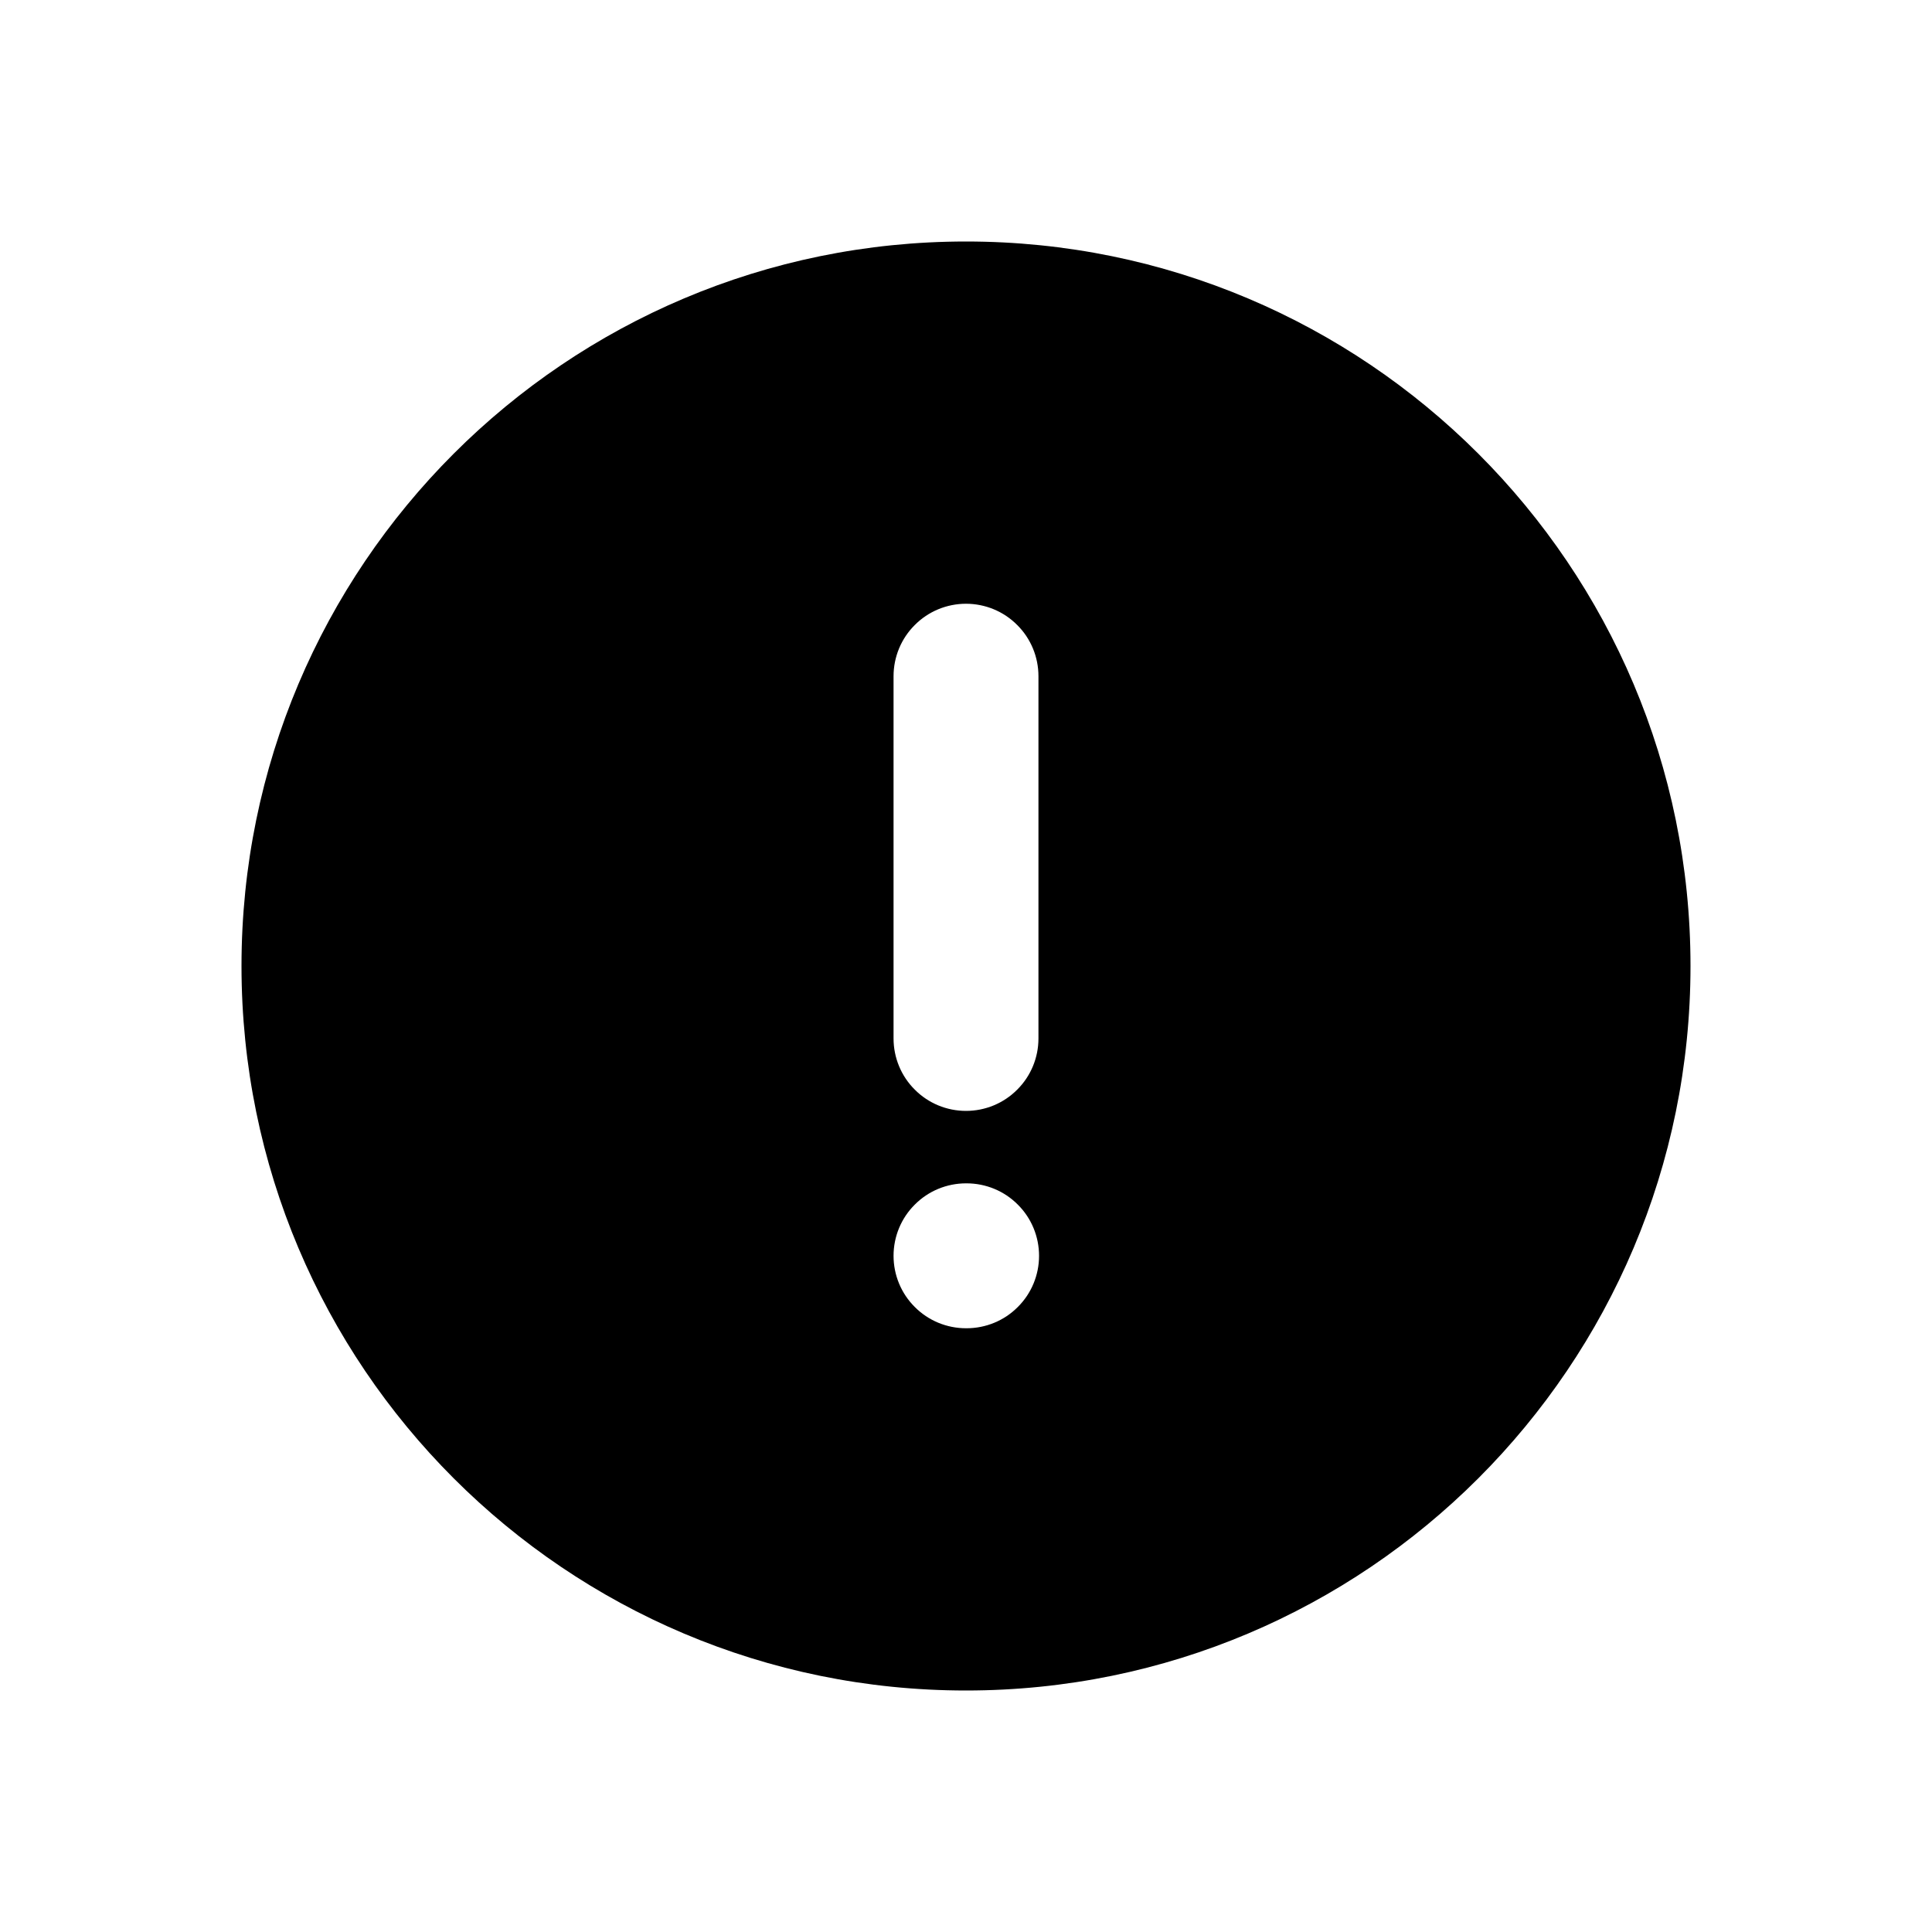
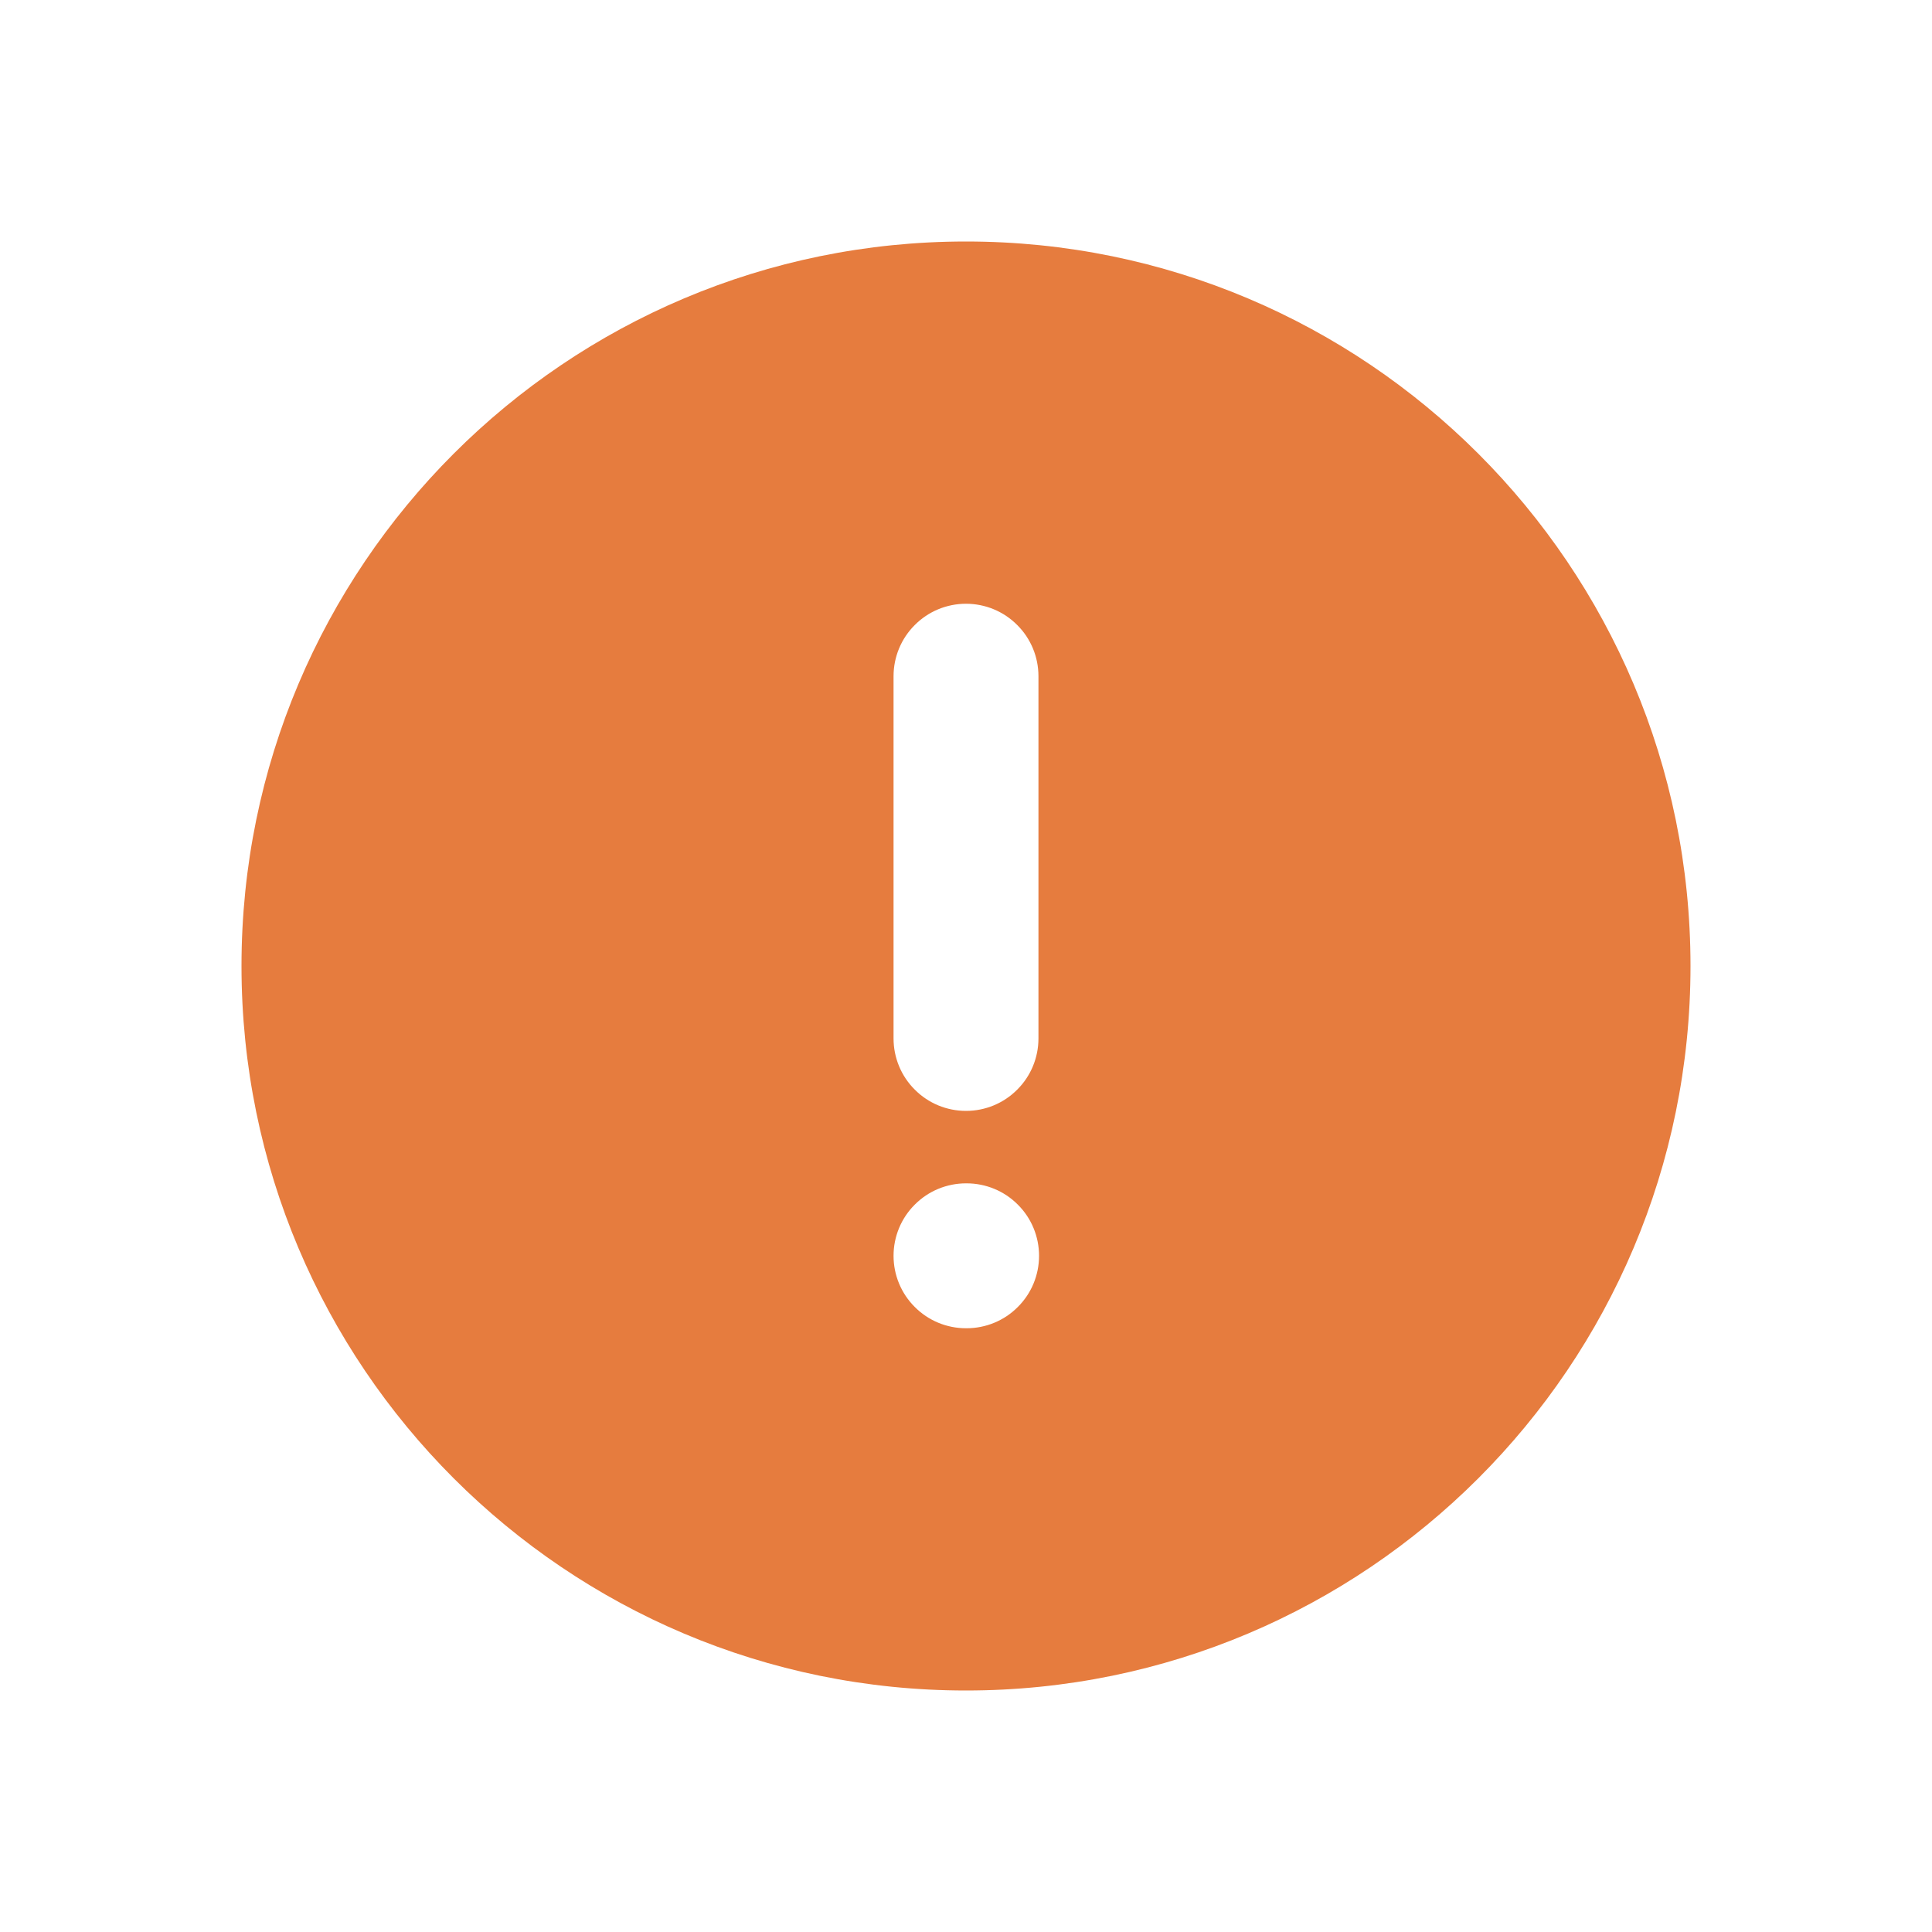
<svg xmlns="http://www.w3.org/2000/svg" width="16" height="16" viewBox="0 0 16 16" fill="currentColor">
  <g id="state=filled">
-     <path id="Vector" fill-rule="evenodd" clip-rule="evenodd" d="M14 8C14 4.686 11.314 2 8 2C4.686 2 2 4.686 2 8C2 11.314 4.686 14 8 14C11.314 14 14 11.314 14 8ZM8 5C8.159 5 8.312 5.063 8.424 5.176C8.537 5.288 8.6 5.441 8.6 5.6V8.6C8.6 8.759 8.537 8.912 8.424 9.024C8.312 9.137 8.159 9.2 8 9.2C7.841 9.2 7.688 9.137 7.576 9.024C7.463 8.912 7.4 8.759 7.4 8.6V5.6C7.4 5.441 7.463 5.288 7.576 5.176C7.688 5.063 7.841 5 8 5ZM7.4 10.4C7.4 10.241 7.463 10.088 7.576 9.976C7.688 9.863 7.841 9.8 8 9.8H8.005C8.164 9.8 8.317 9.863 8.429 9.976C8.542 10.088 8.605 10.241 8.605 10.4C8.605 10.559 8.542 10.712 8.429 10.824C8.317 10.937 8.164 11 8.005 11H8C7.841 11 7.688 10.937 7.576 10.824C7.463 10.712 7.4 10.559 7.4 10.4Z" fill="black" />
+     <path id="Vector" fill-rule="evenodd" clip-rule="evenodd" d="M14 8C14 4.686 11.314 2 8 2C4.686 2 2 4.686 2 8C2 11.314 4.686 14 8 14C11.314 14 14 11.314 14 8ZM8 5C8.159 5 8.312 5.063 8.424 5.176C8.537 5.288 8.6 5.441 8.6 5.6V8.6C8.6 8.759 8.537 8.912 8.424 9.024C8.312 9.137 8.159 9.2 8 9.2C7.841 9.2 7.688 9.137 7.576 9.024C7.463 8.912 7.4 8.759 7.4 8.6V5.6C7.4 5.441 7.463 5.288 7.576 5.176C7.688 5.063 7.841 5 8 5ZM7.4 10.4C7.4 10.241 7.463 10.088 7.576 9.976C7.688 9.863 7.841 9.8 8 9.8H8.005C8.164 9.8 8.317 9.863 8.429 9.976C8.542 10.088 8.605 10.241 8.605 10.4C8.605 10.559 8.542 10.712 8.429 10.824C8.317 10.937 8.164 11 8.005 11H8C7.841 11 7.688 10.937 7.576 10.824C7.463 10.712 7.4 10.559 7.4 10.4Z" fill="#e67c3e" />
  </g>
</svg>
